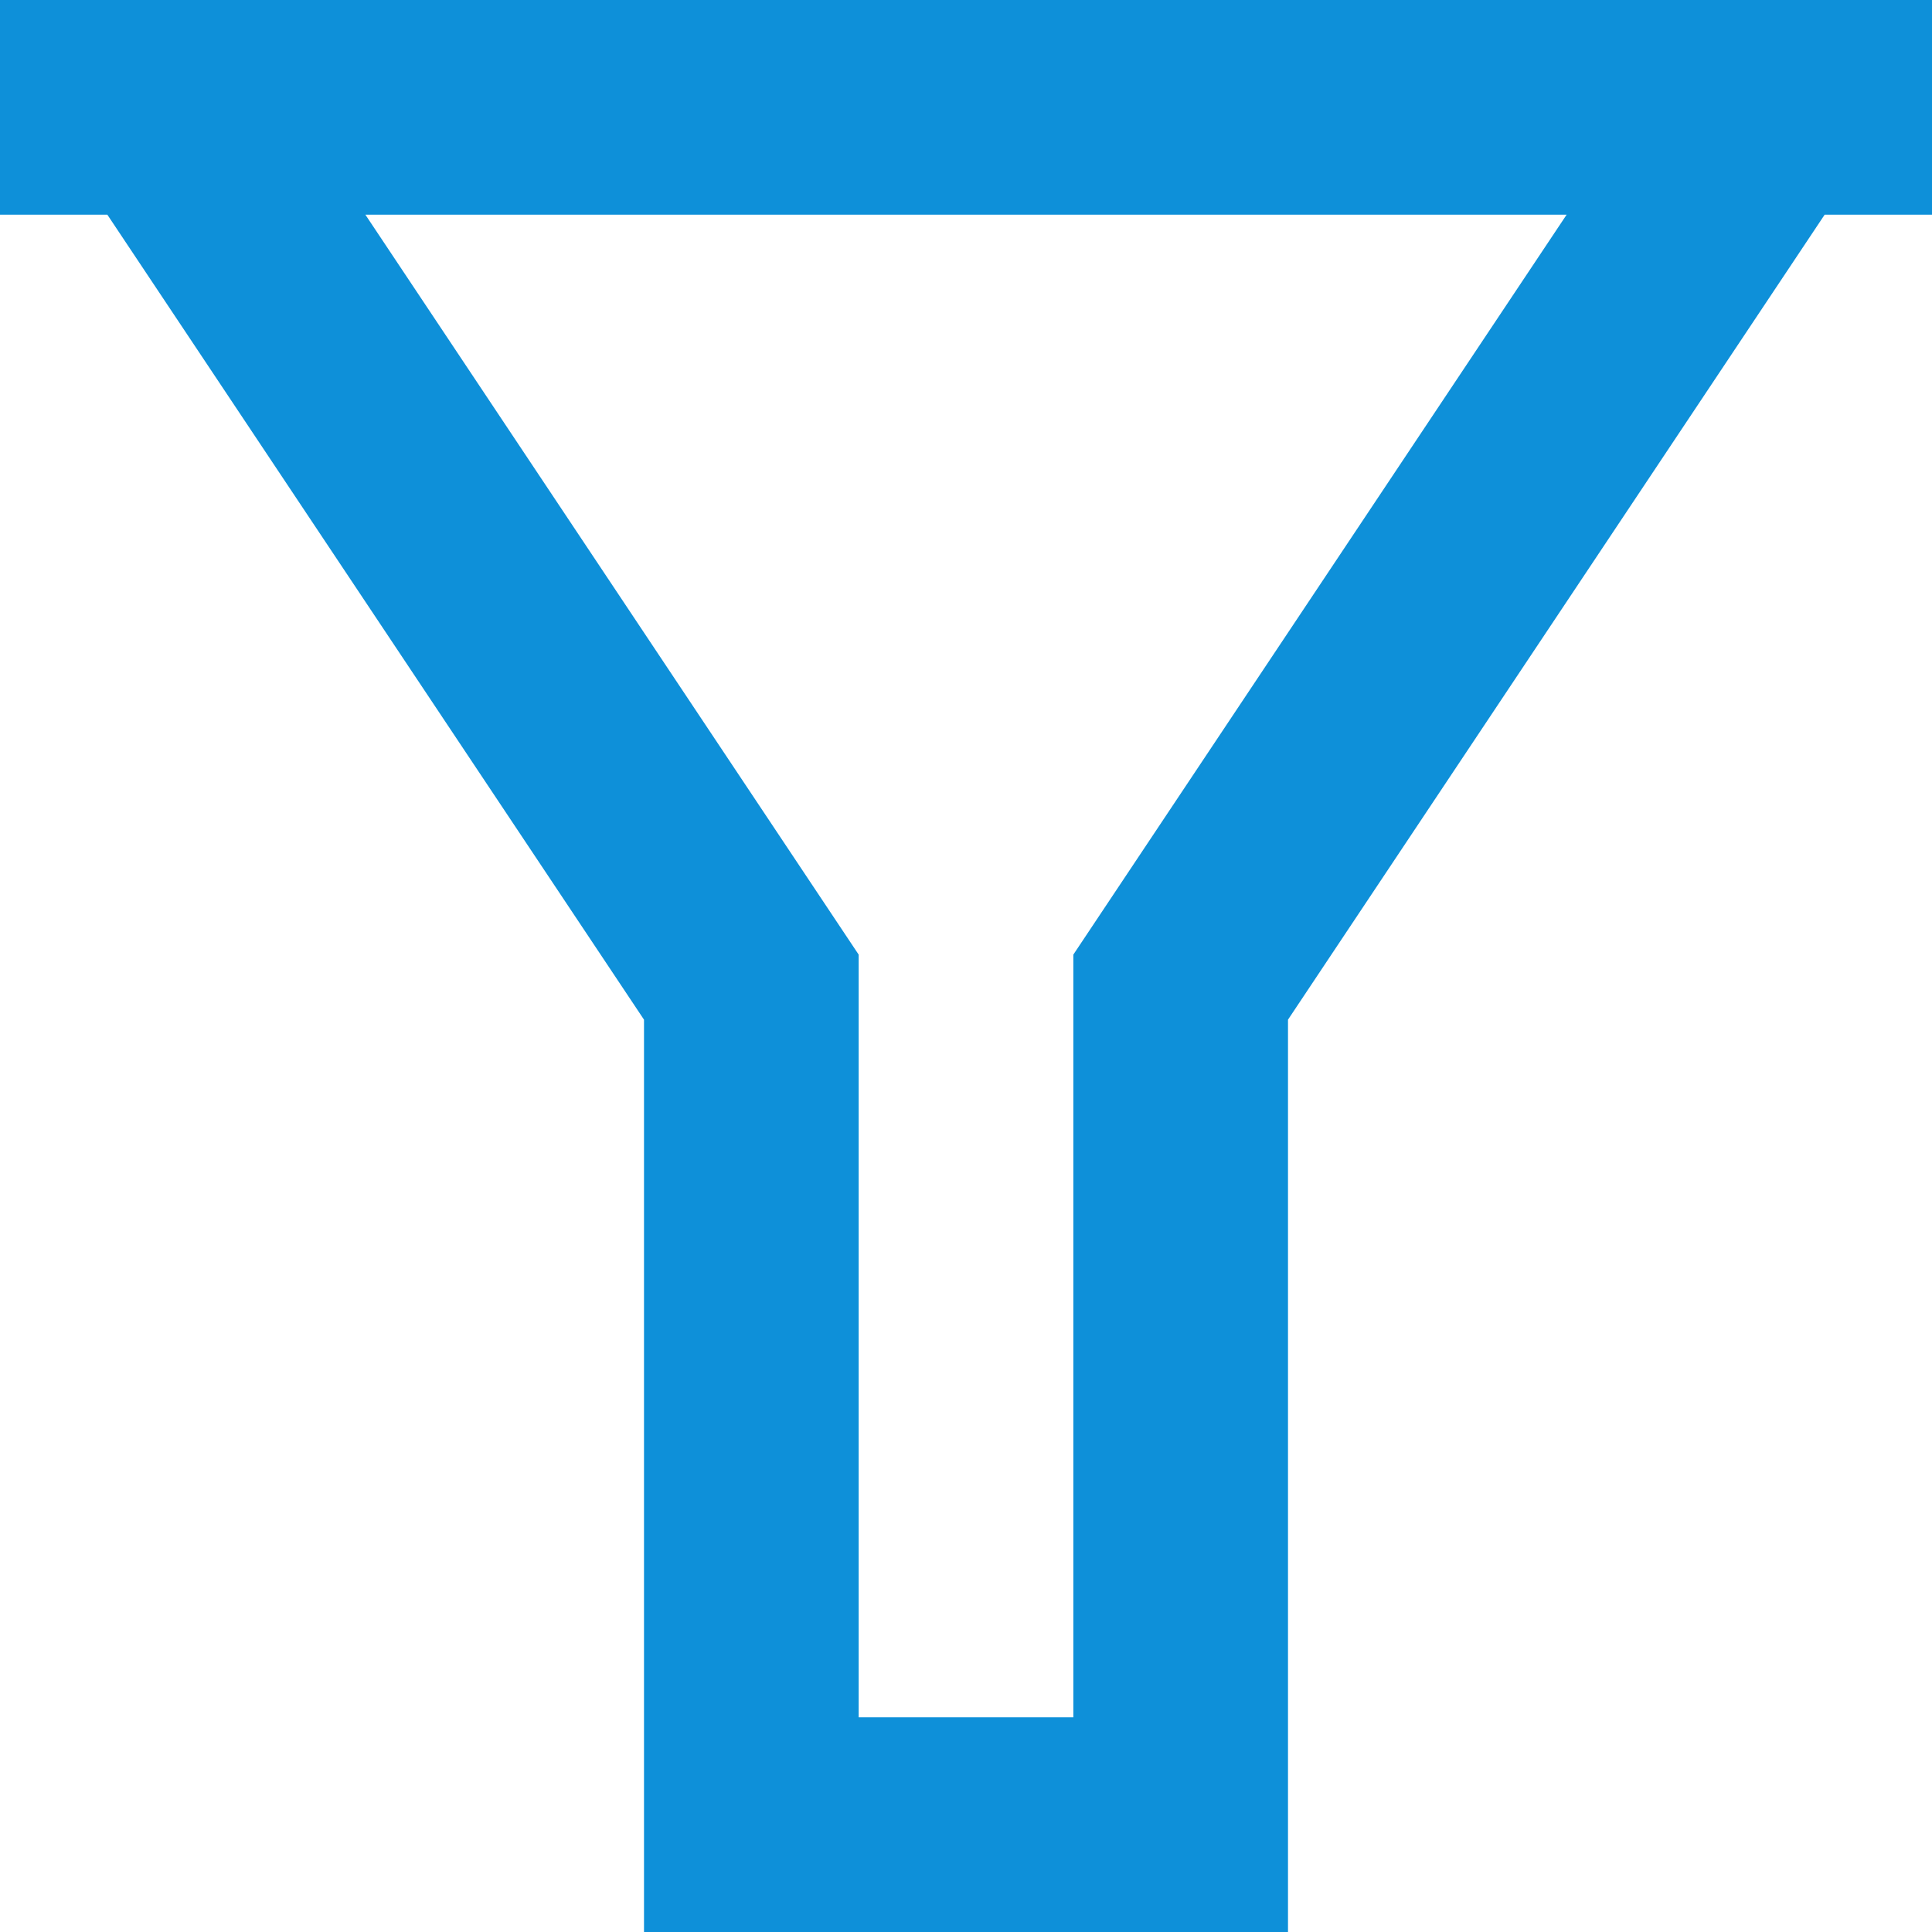
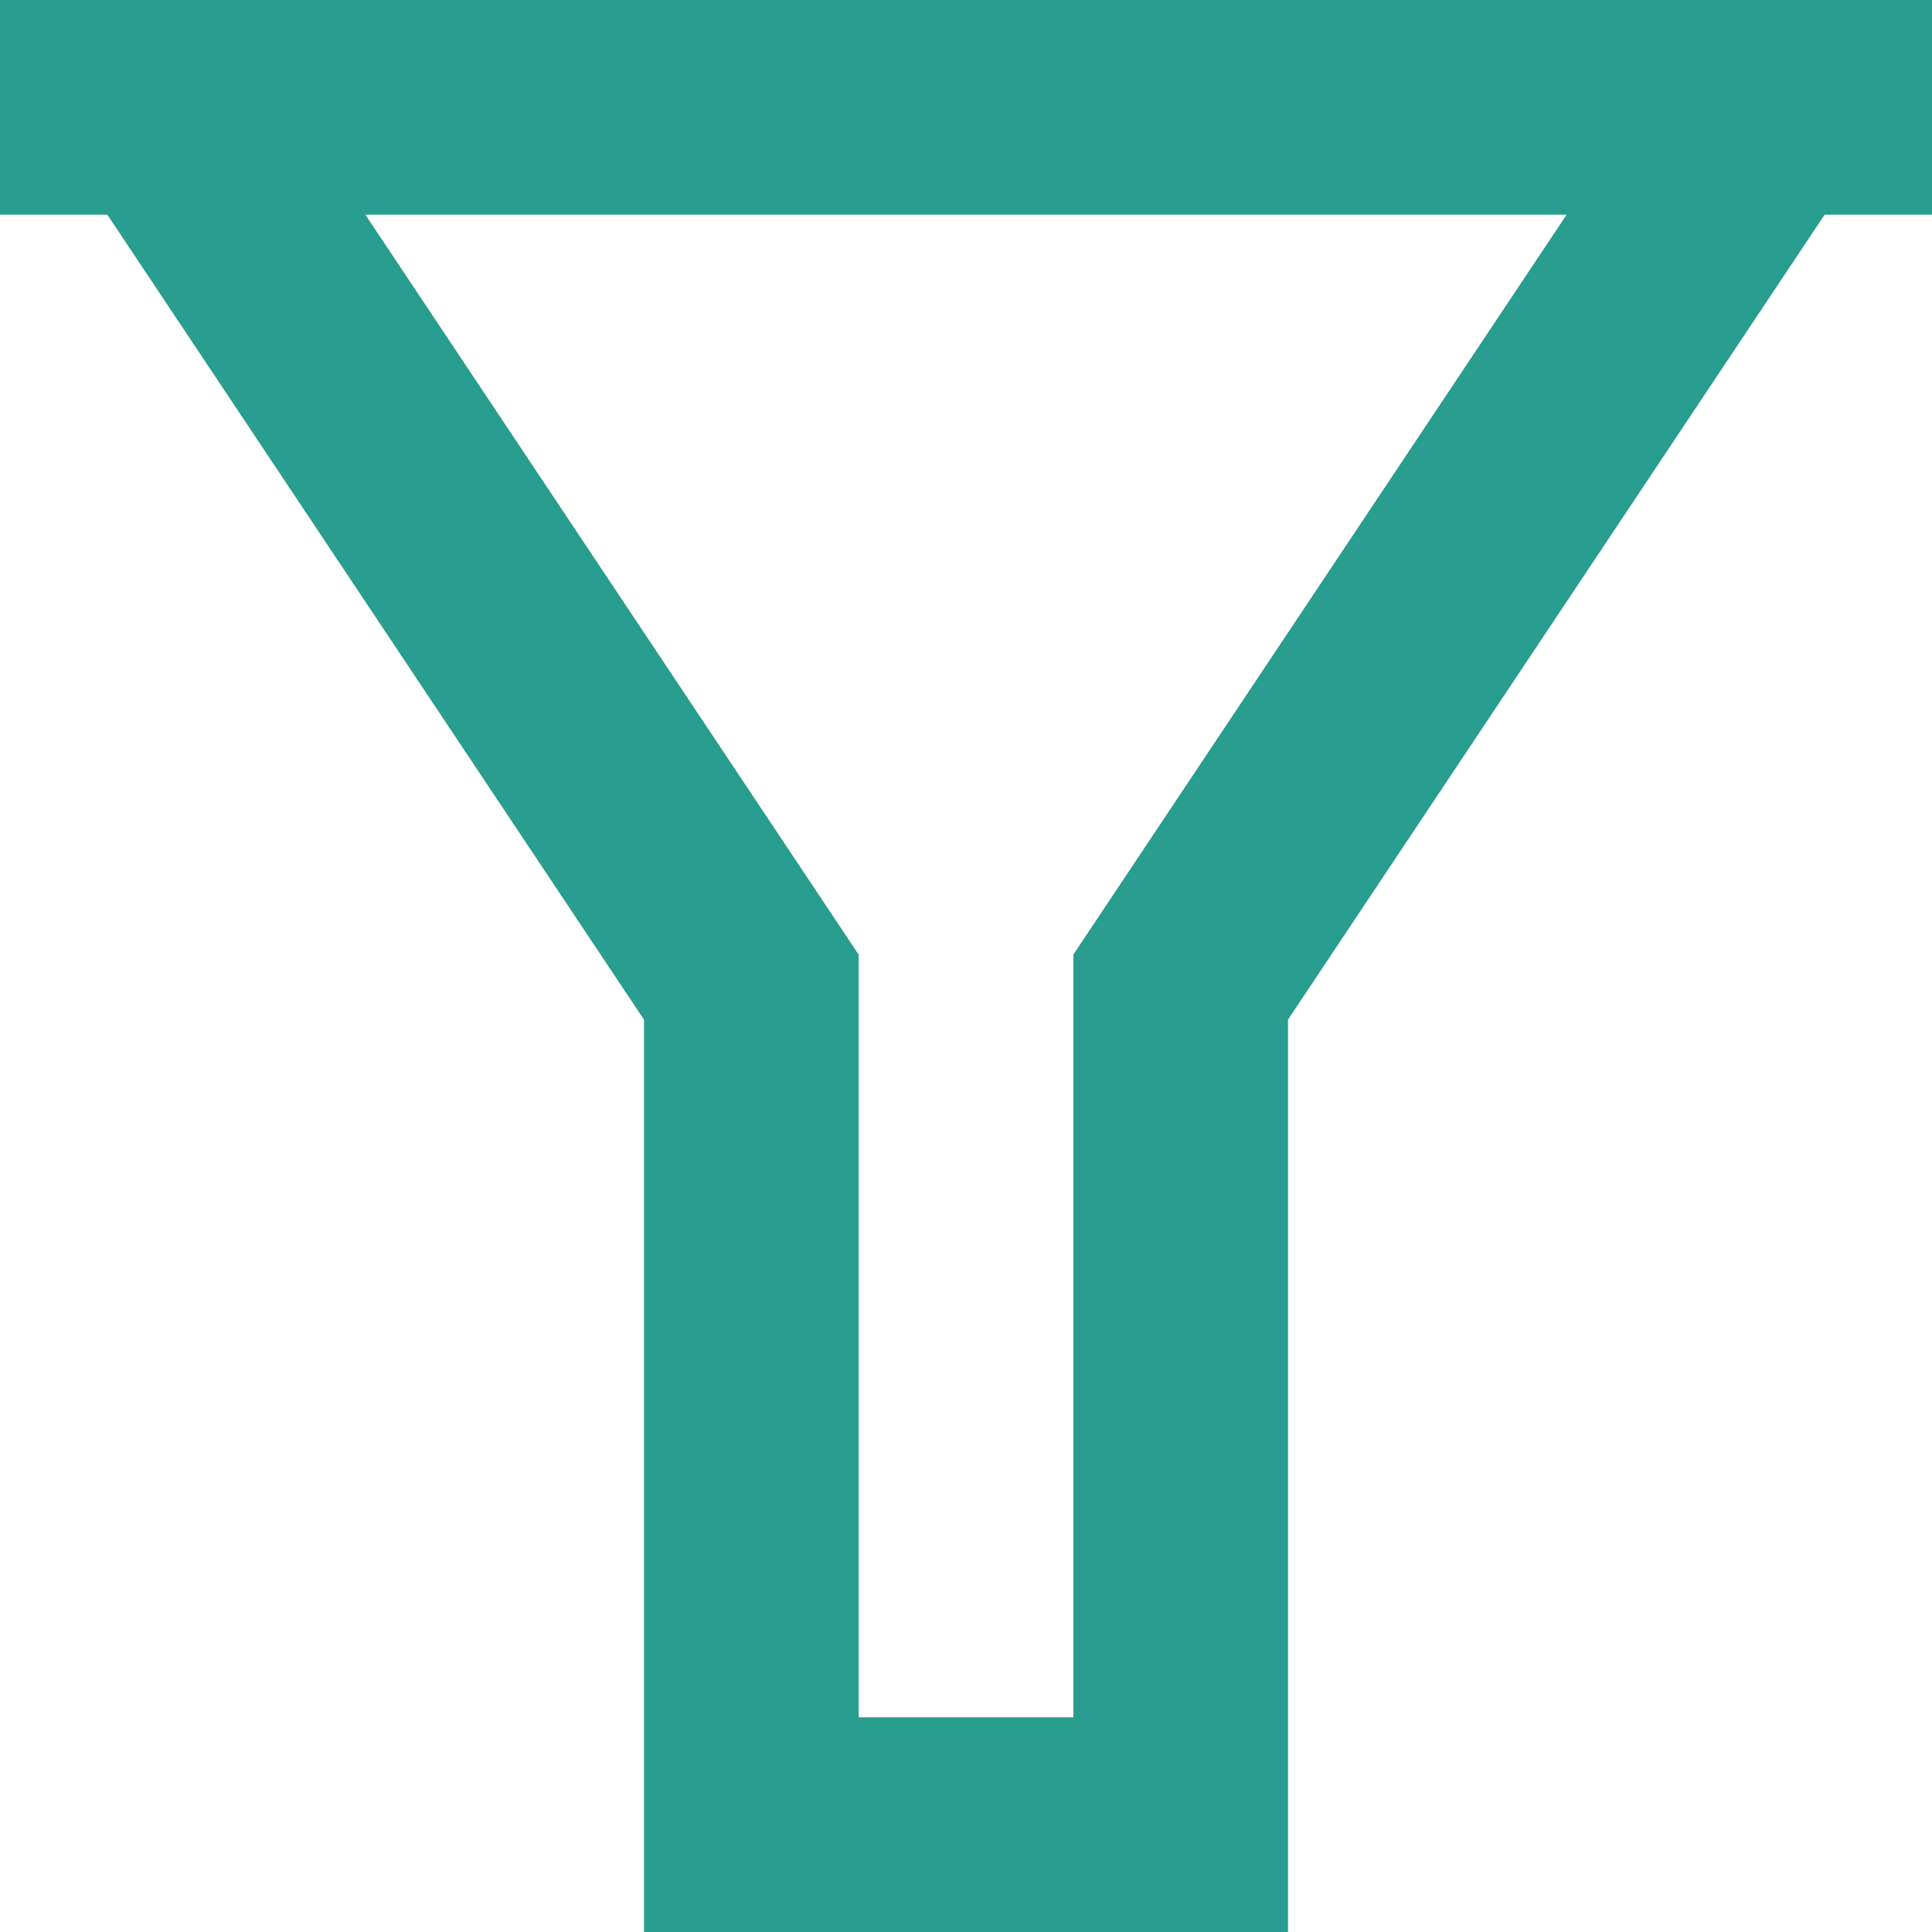
<svg xmlns="http://www.w3.org/2000/svg" width="18" height="18" viewBox="0 0 18 18" fill="none">
-   <path d="M18 0V2H17L12 9.5V18H6V9.5L1 2H0V0H18ZM3.404 2L8 8.894V16H10V8.894L14.596 2H3.404Z" fill="#0E90D9" />
+   <path d="M18 0V2H17L12 9.5V18H6V9.5L1 2H0V0H18ZM3.404 2L8 8.894V16H10V8.894L14.596 2H3.404Z" fill="#299d8f" />
</svg>
